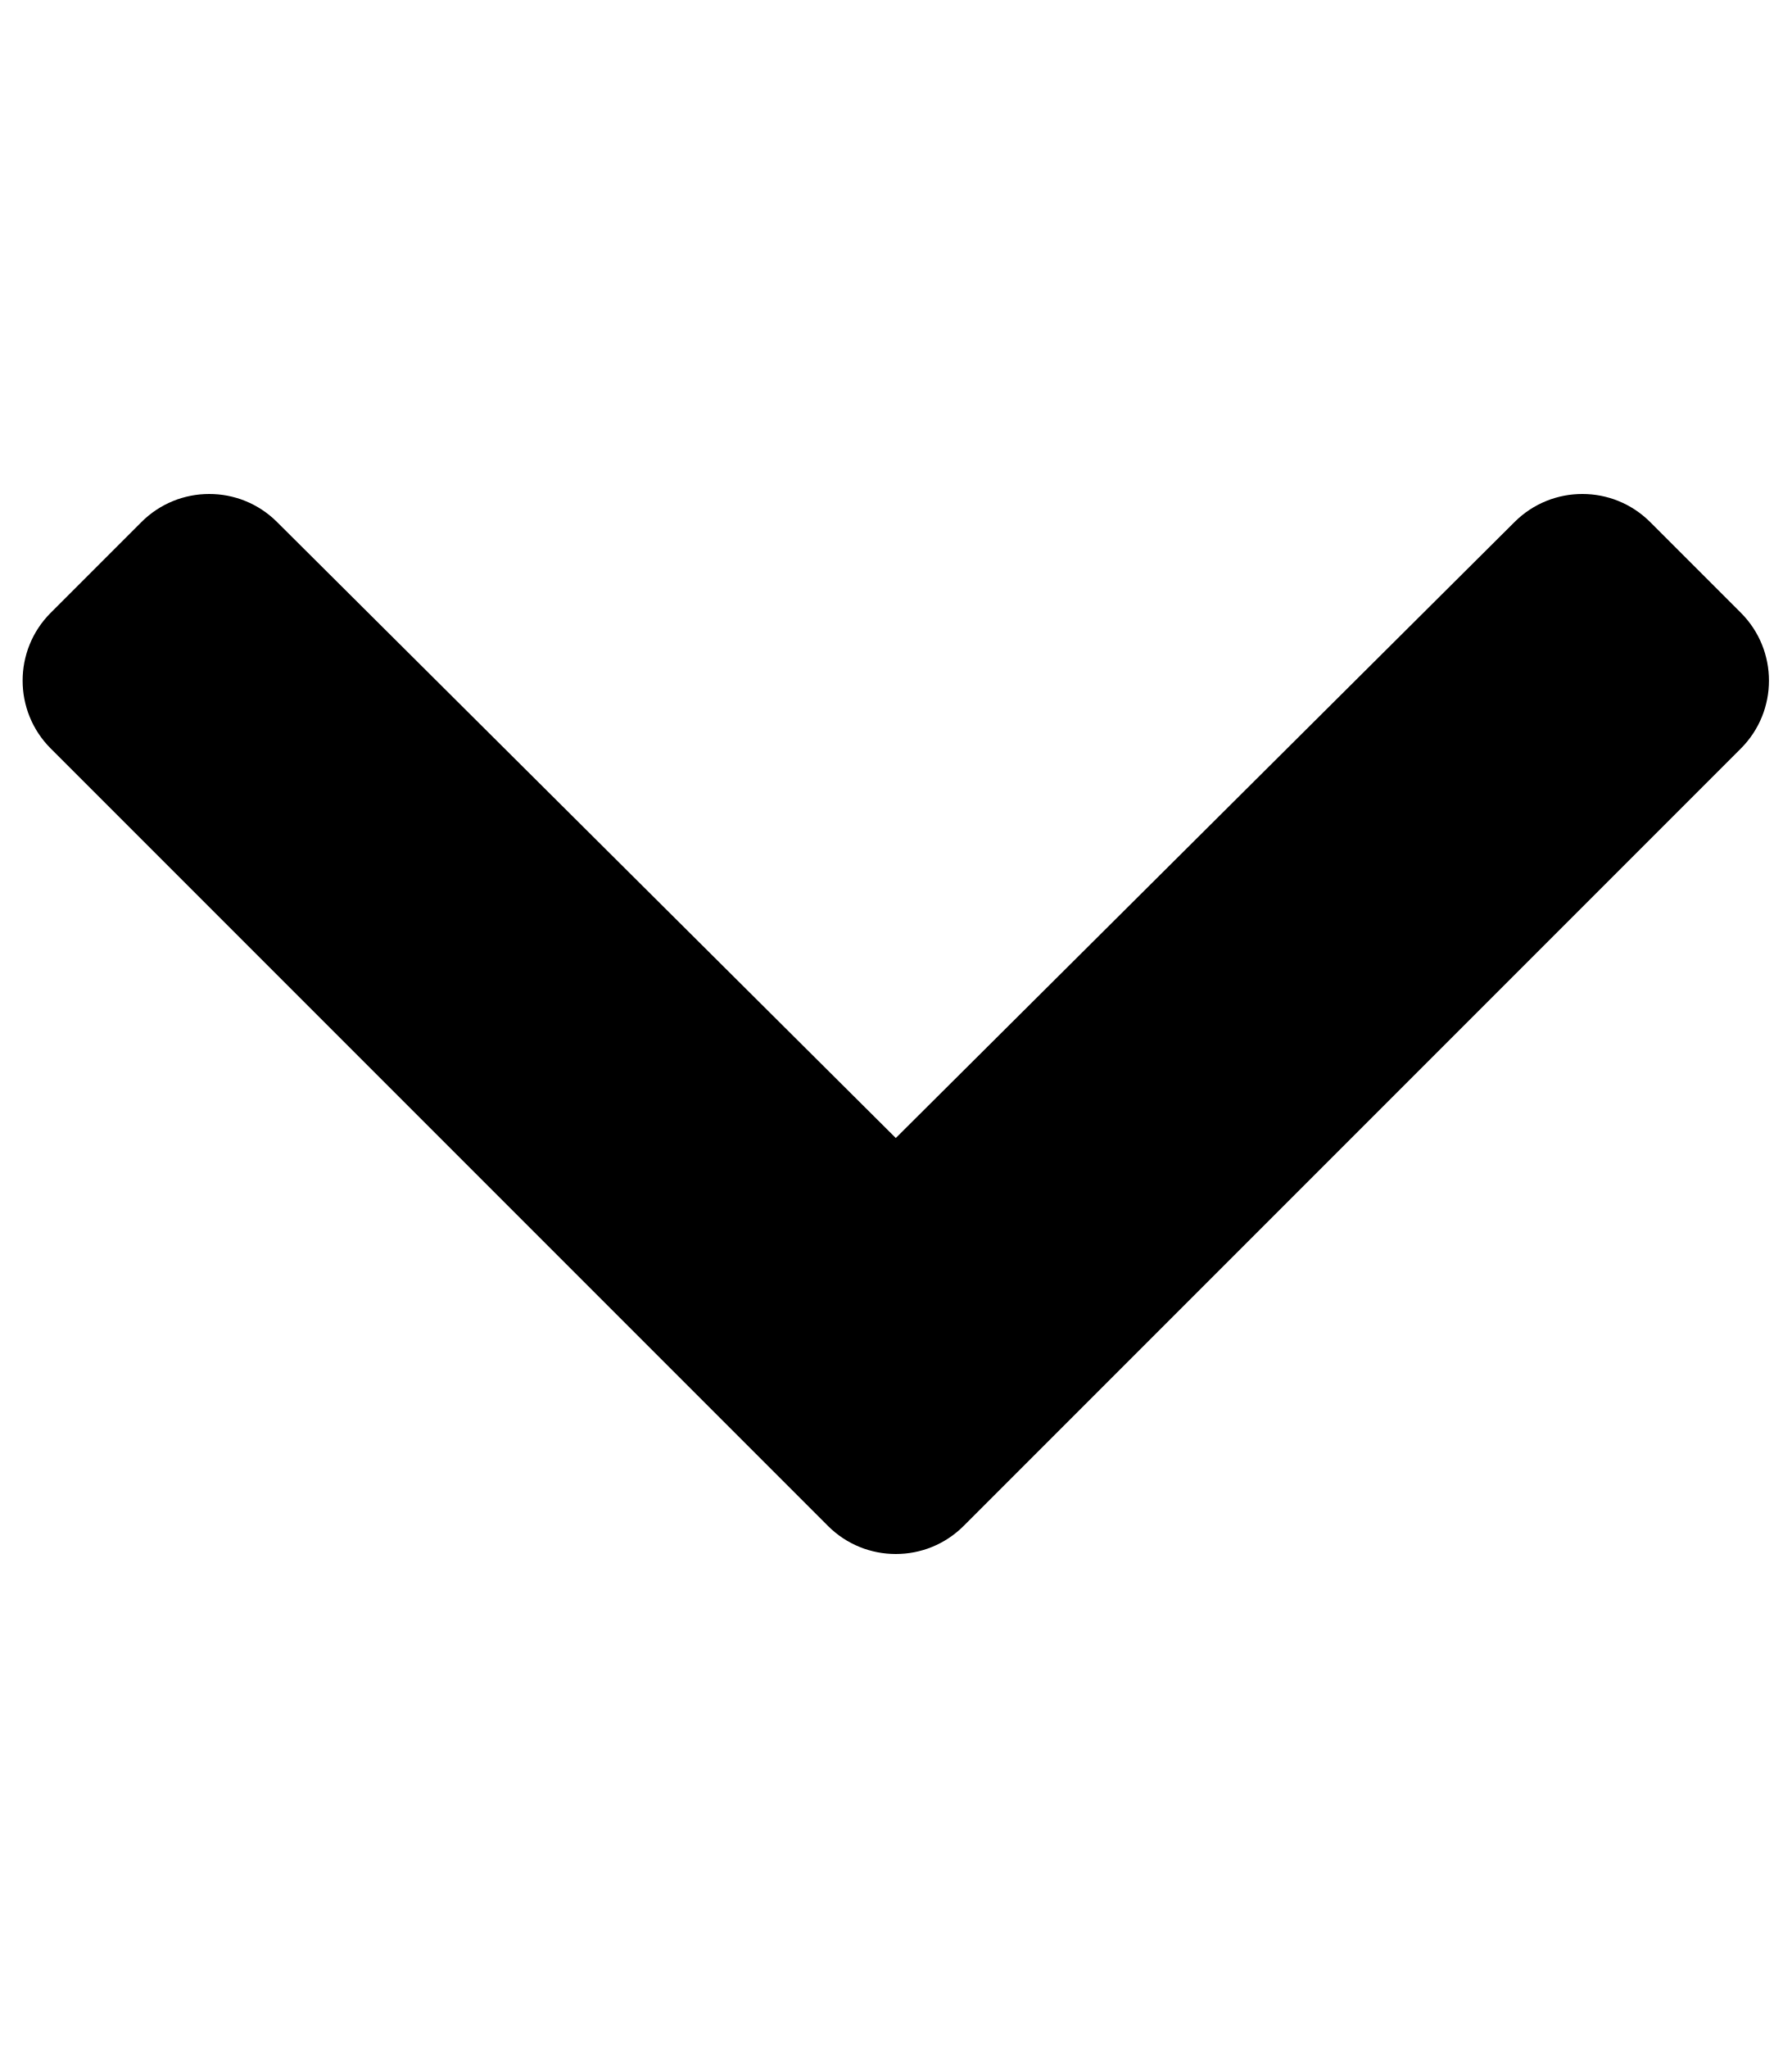
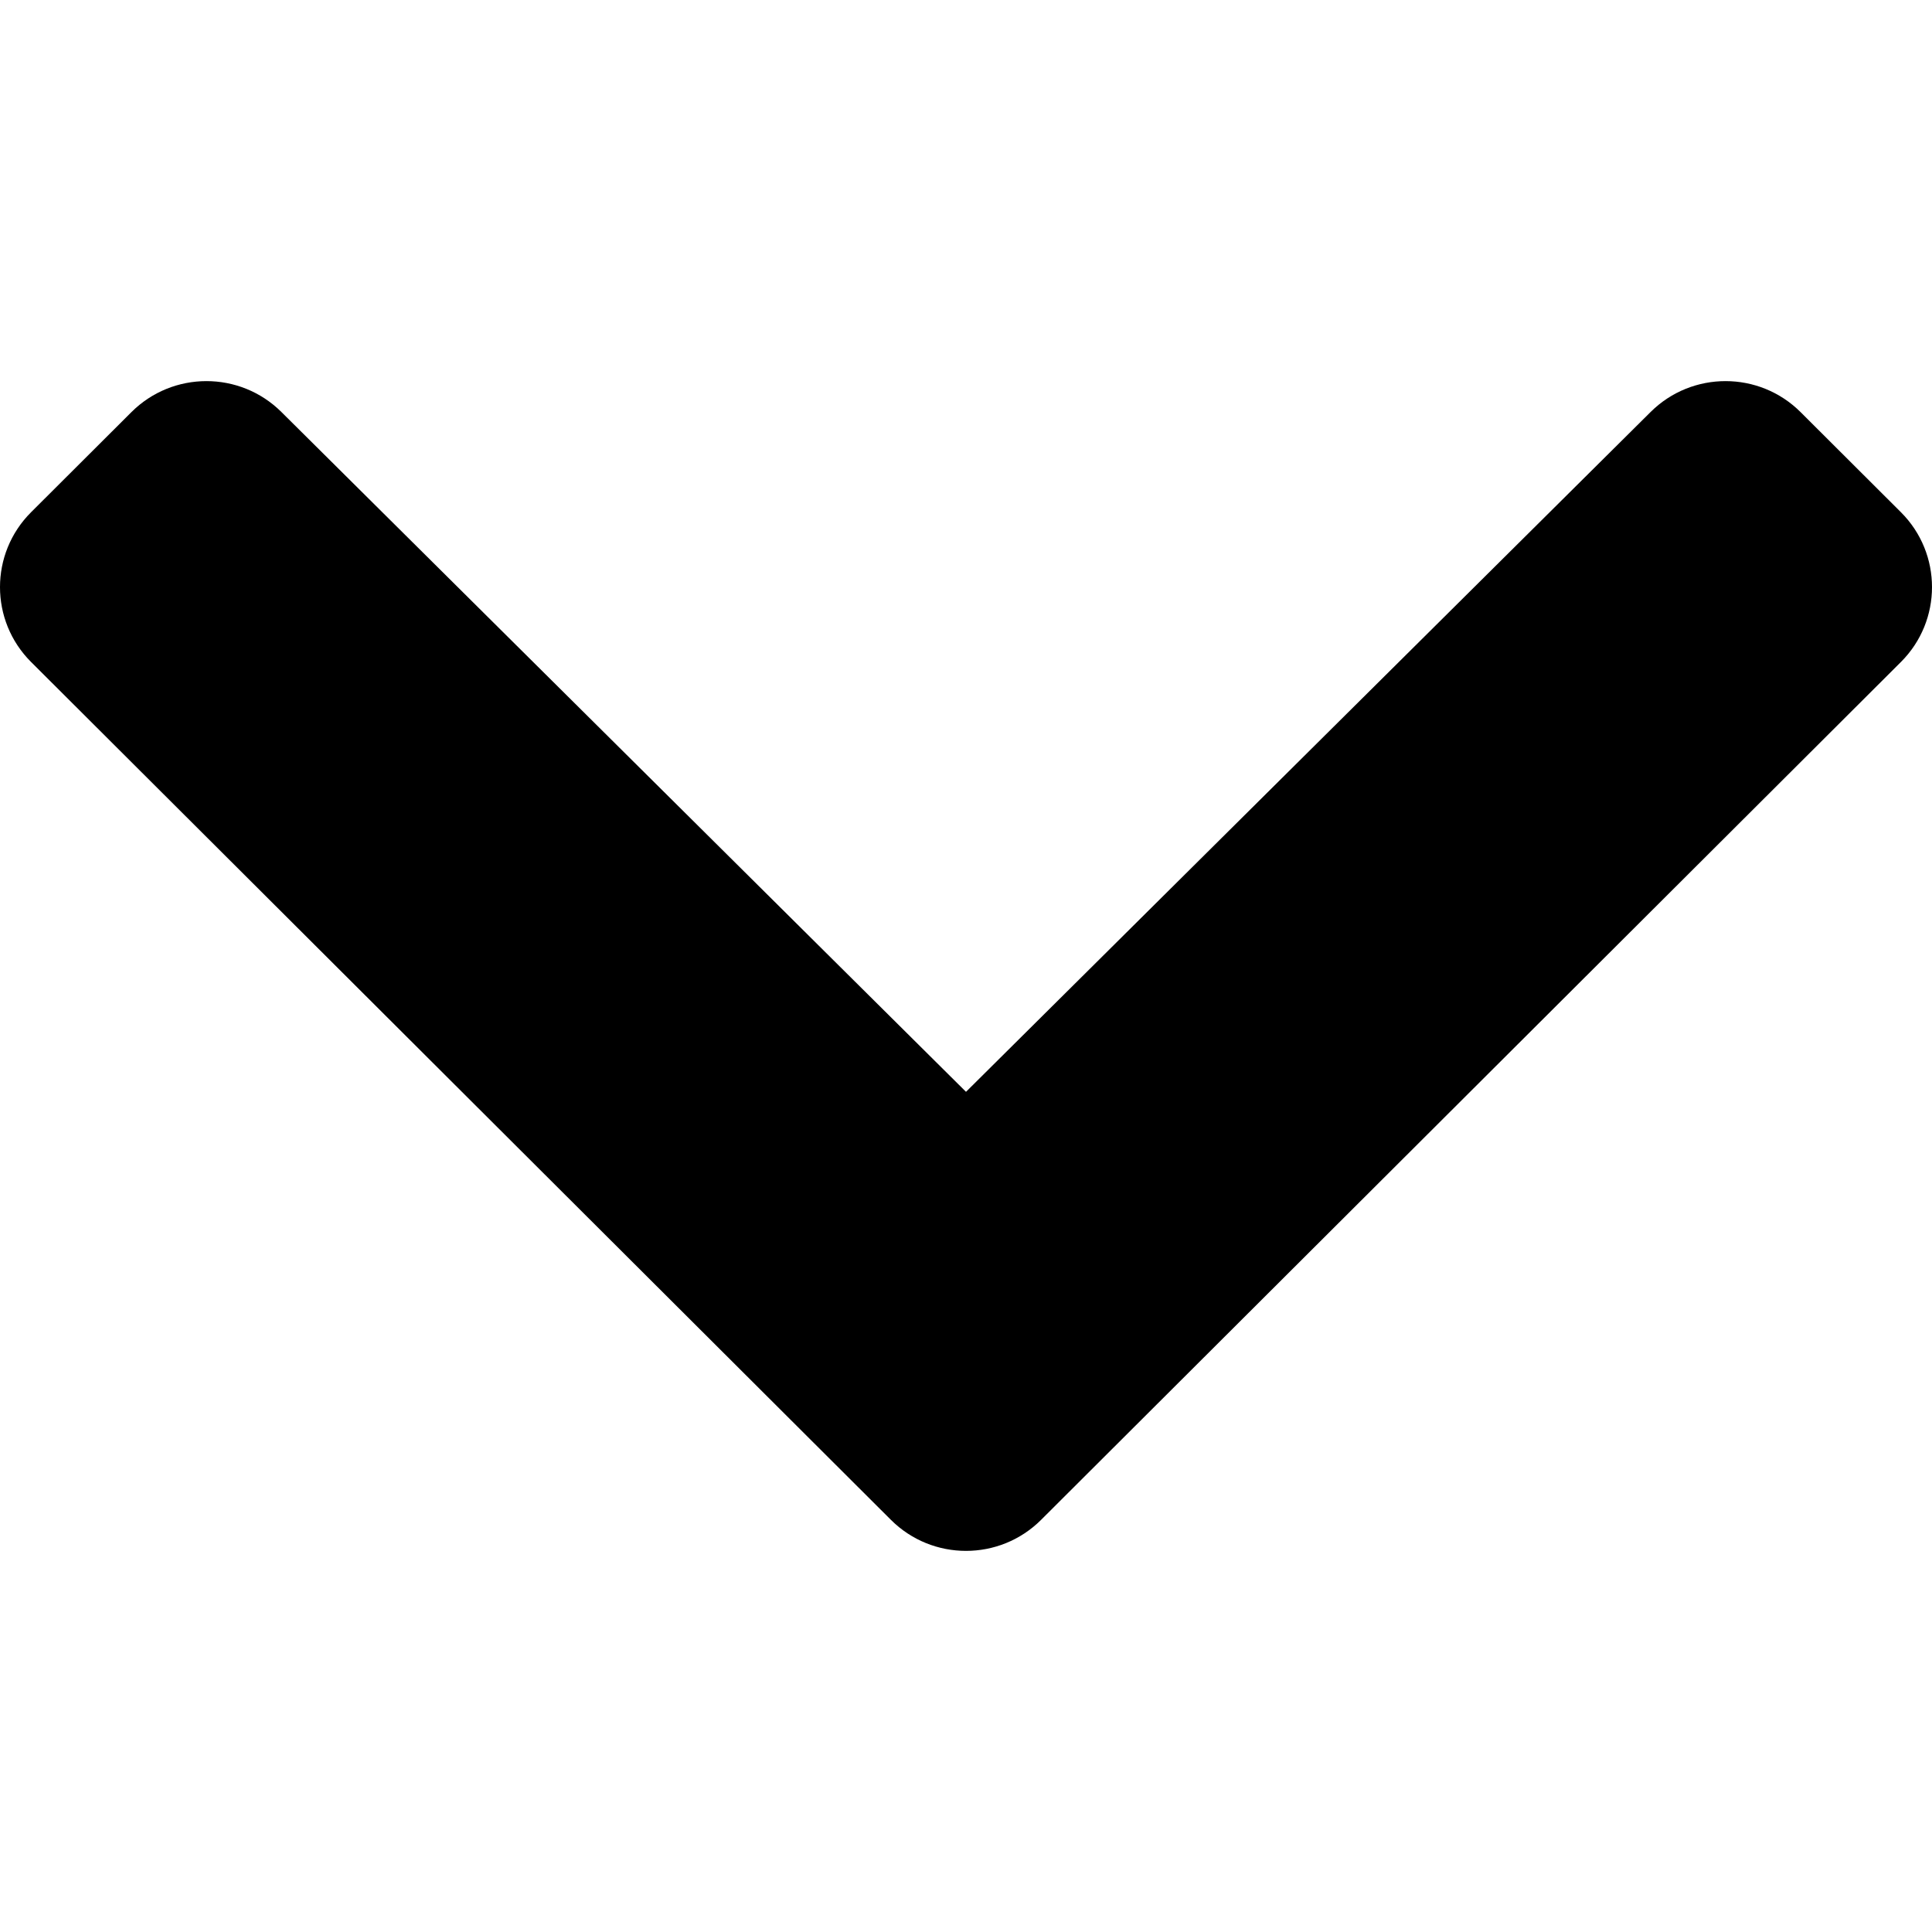
- <svg xmlns="http://www.w3.org/2000/svg" viewBox="0 0 448 512">
-   <path d="M207.029 381.476L12.686 187.132c-9.373-9.373-9.373-24.569 0-33.941l22.667-22.667c9.357-9.357 24.522-9.375 33.901-.04L224 284.505l154.745-154.021c9.379-9.335 24.544-9.317 33.901.04l22.667 22.667c9.373 9.373 9.373 24.569 0 33.941L240.971 381.476c-9.373 9.372-24.569 9.372-33.942 0z" />
+ <svg xmlns="http://www.w3.org/2000/svg" viewBox="0 0 512 512">
+   <path d="M 236.103,402.778 8.242,175.441 c -10.99,-10.964 -10.99,-28.74 0,-39.703 L 34.818,109.223 C 45.789,98.277 63.57,98.256 74.566,109.176 L 256.001,289.344 437.434,109.176 c 10.997,-10.92 28.777,-10.899 39.748,0.047 l 26.576,26.515 c 10.99,10.964 10.99,28.74 0,39.703 L 275.899,402.778 c -10.99,10.963 -28.806,10.963 -39.796,0 z" />
</svg>
